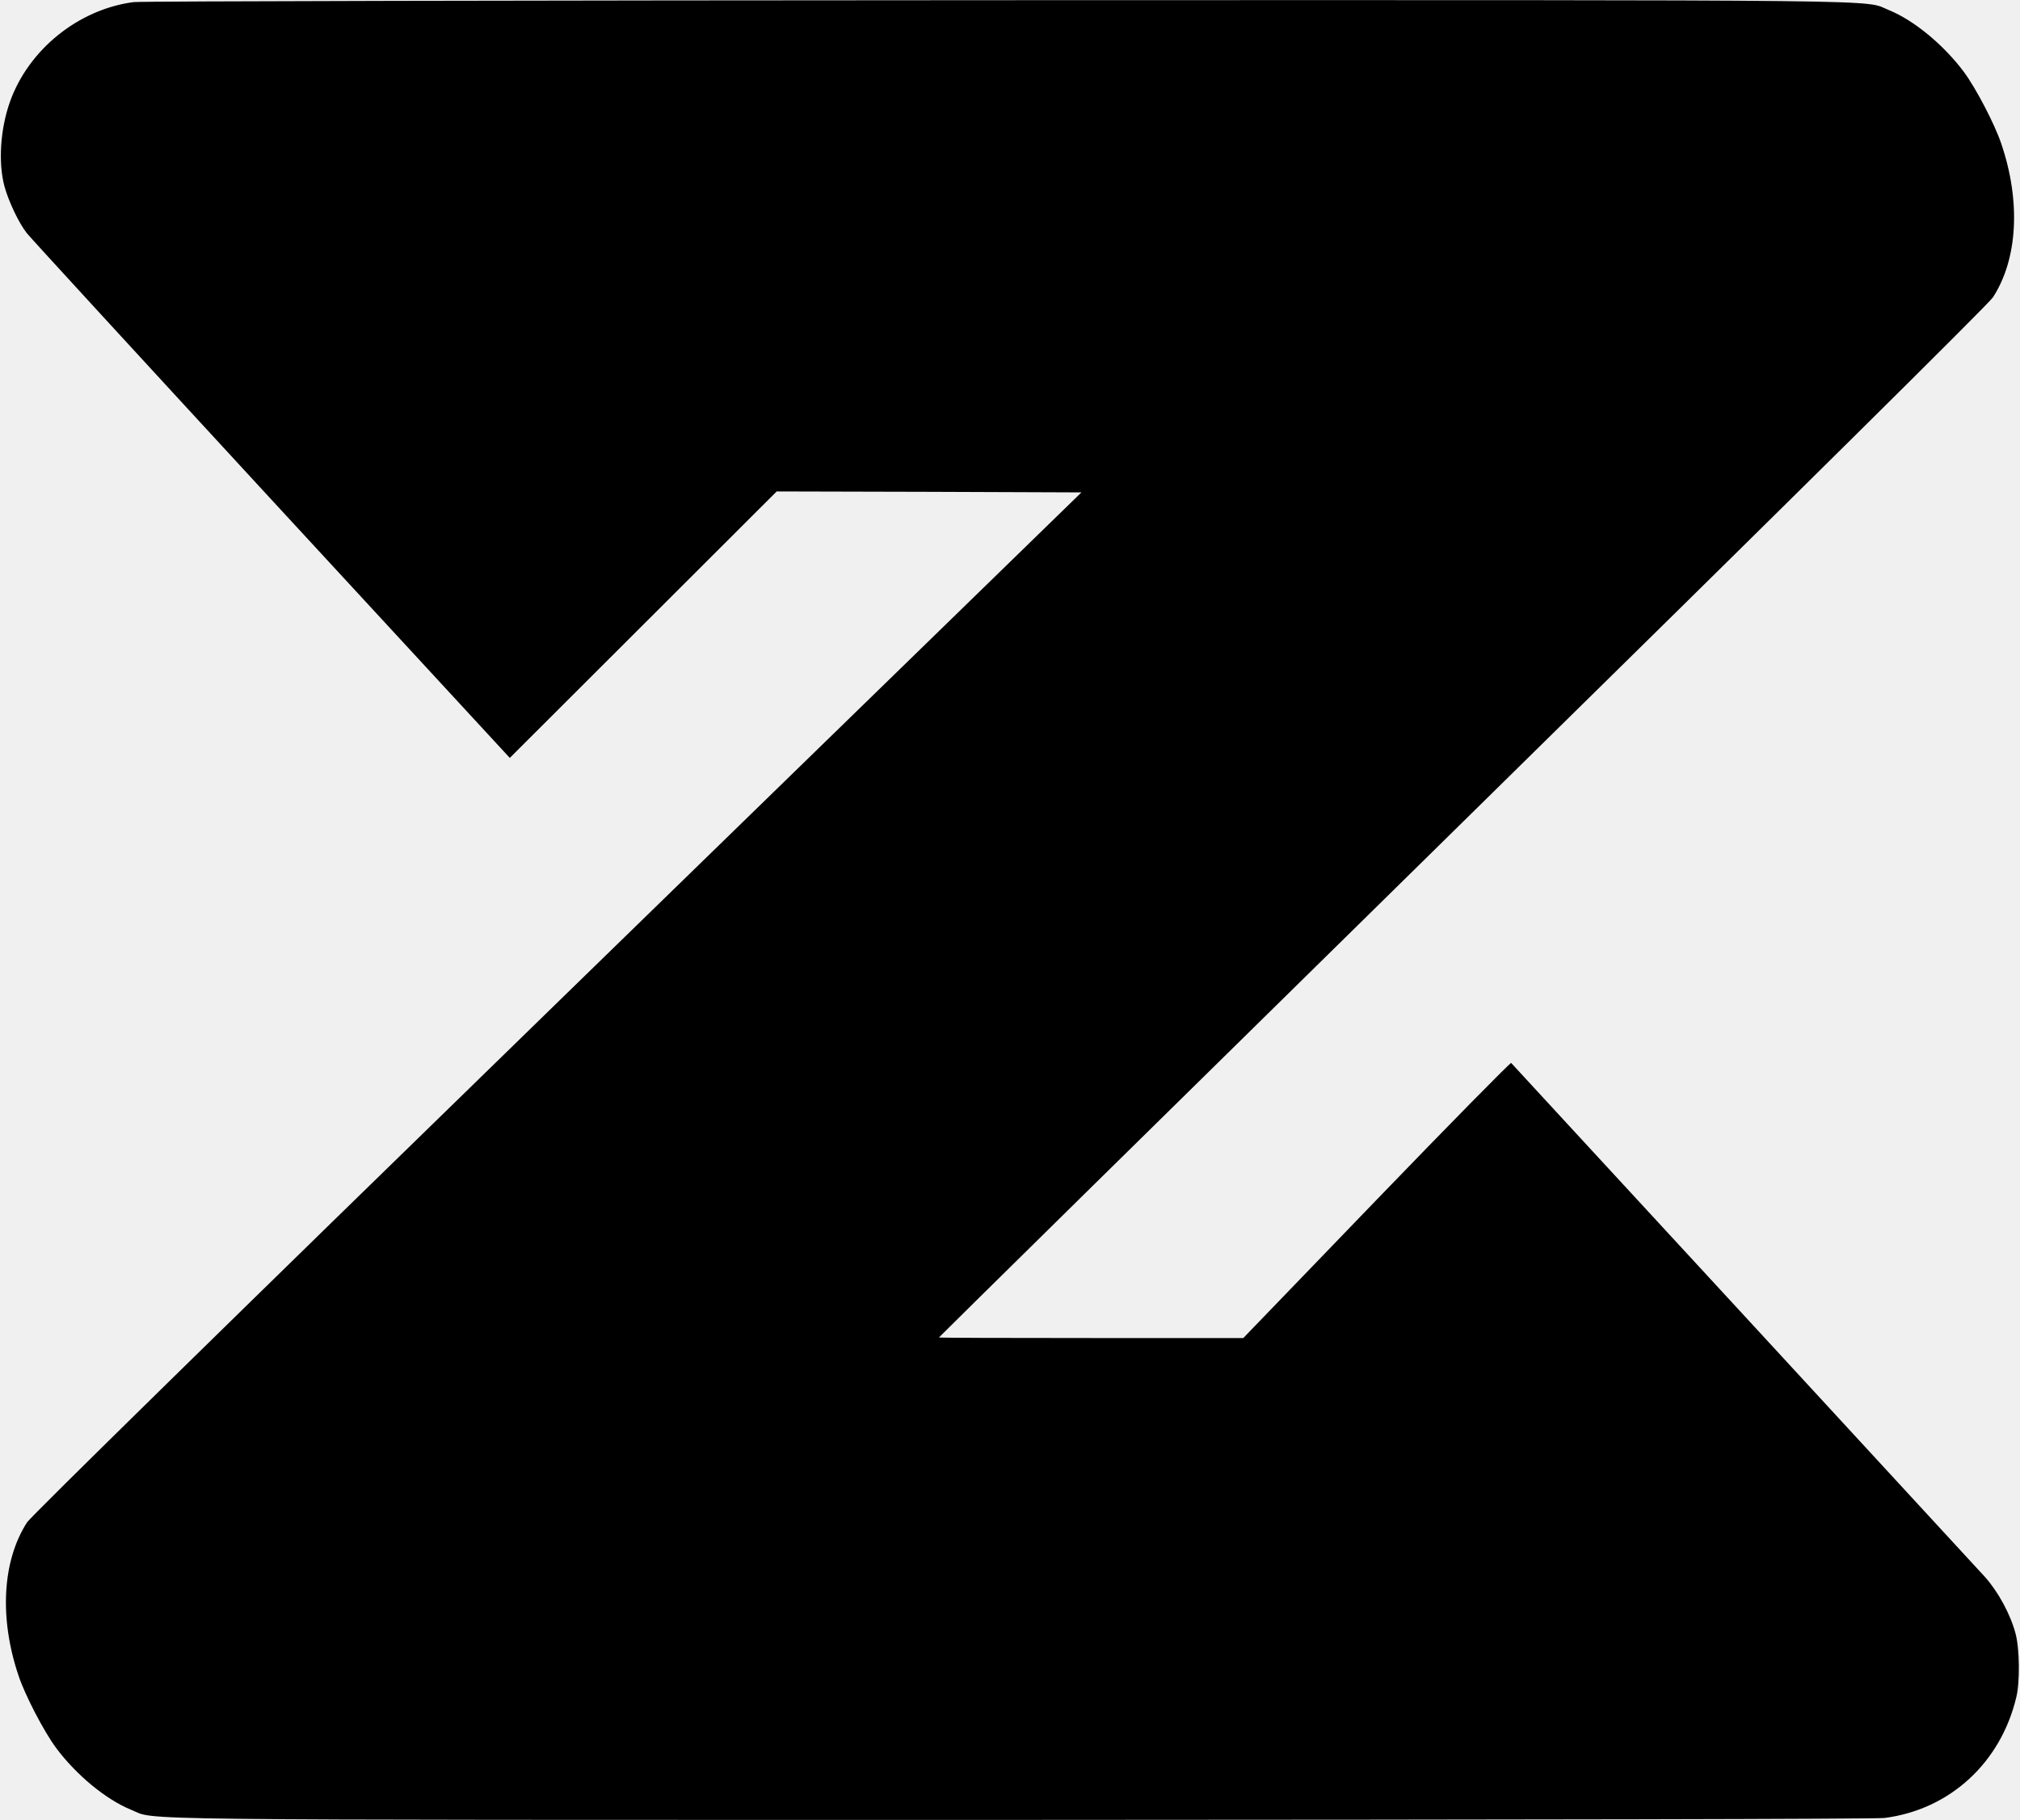
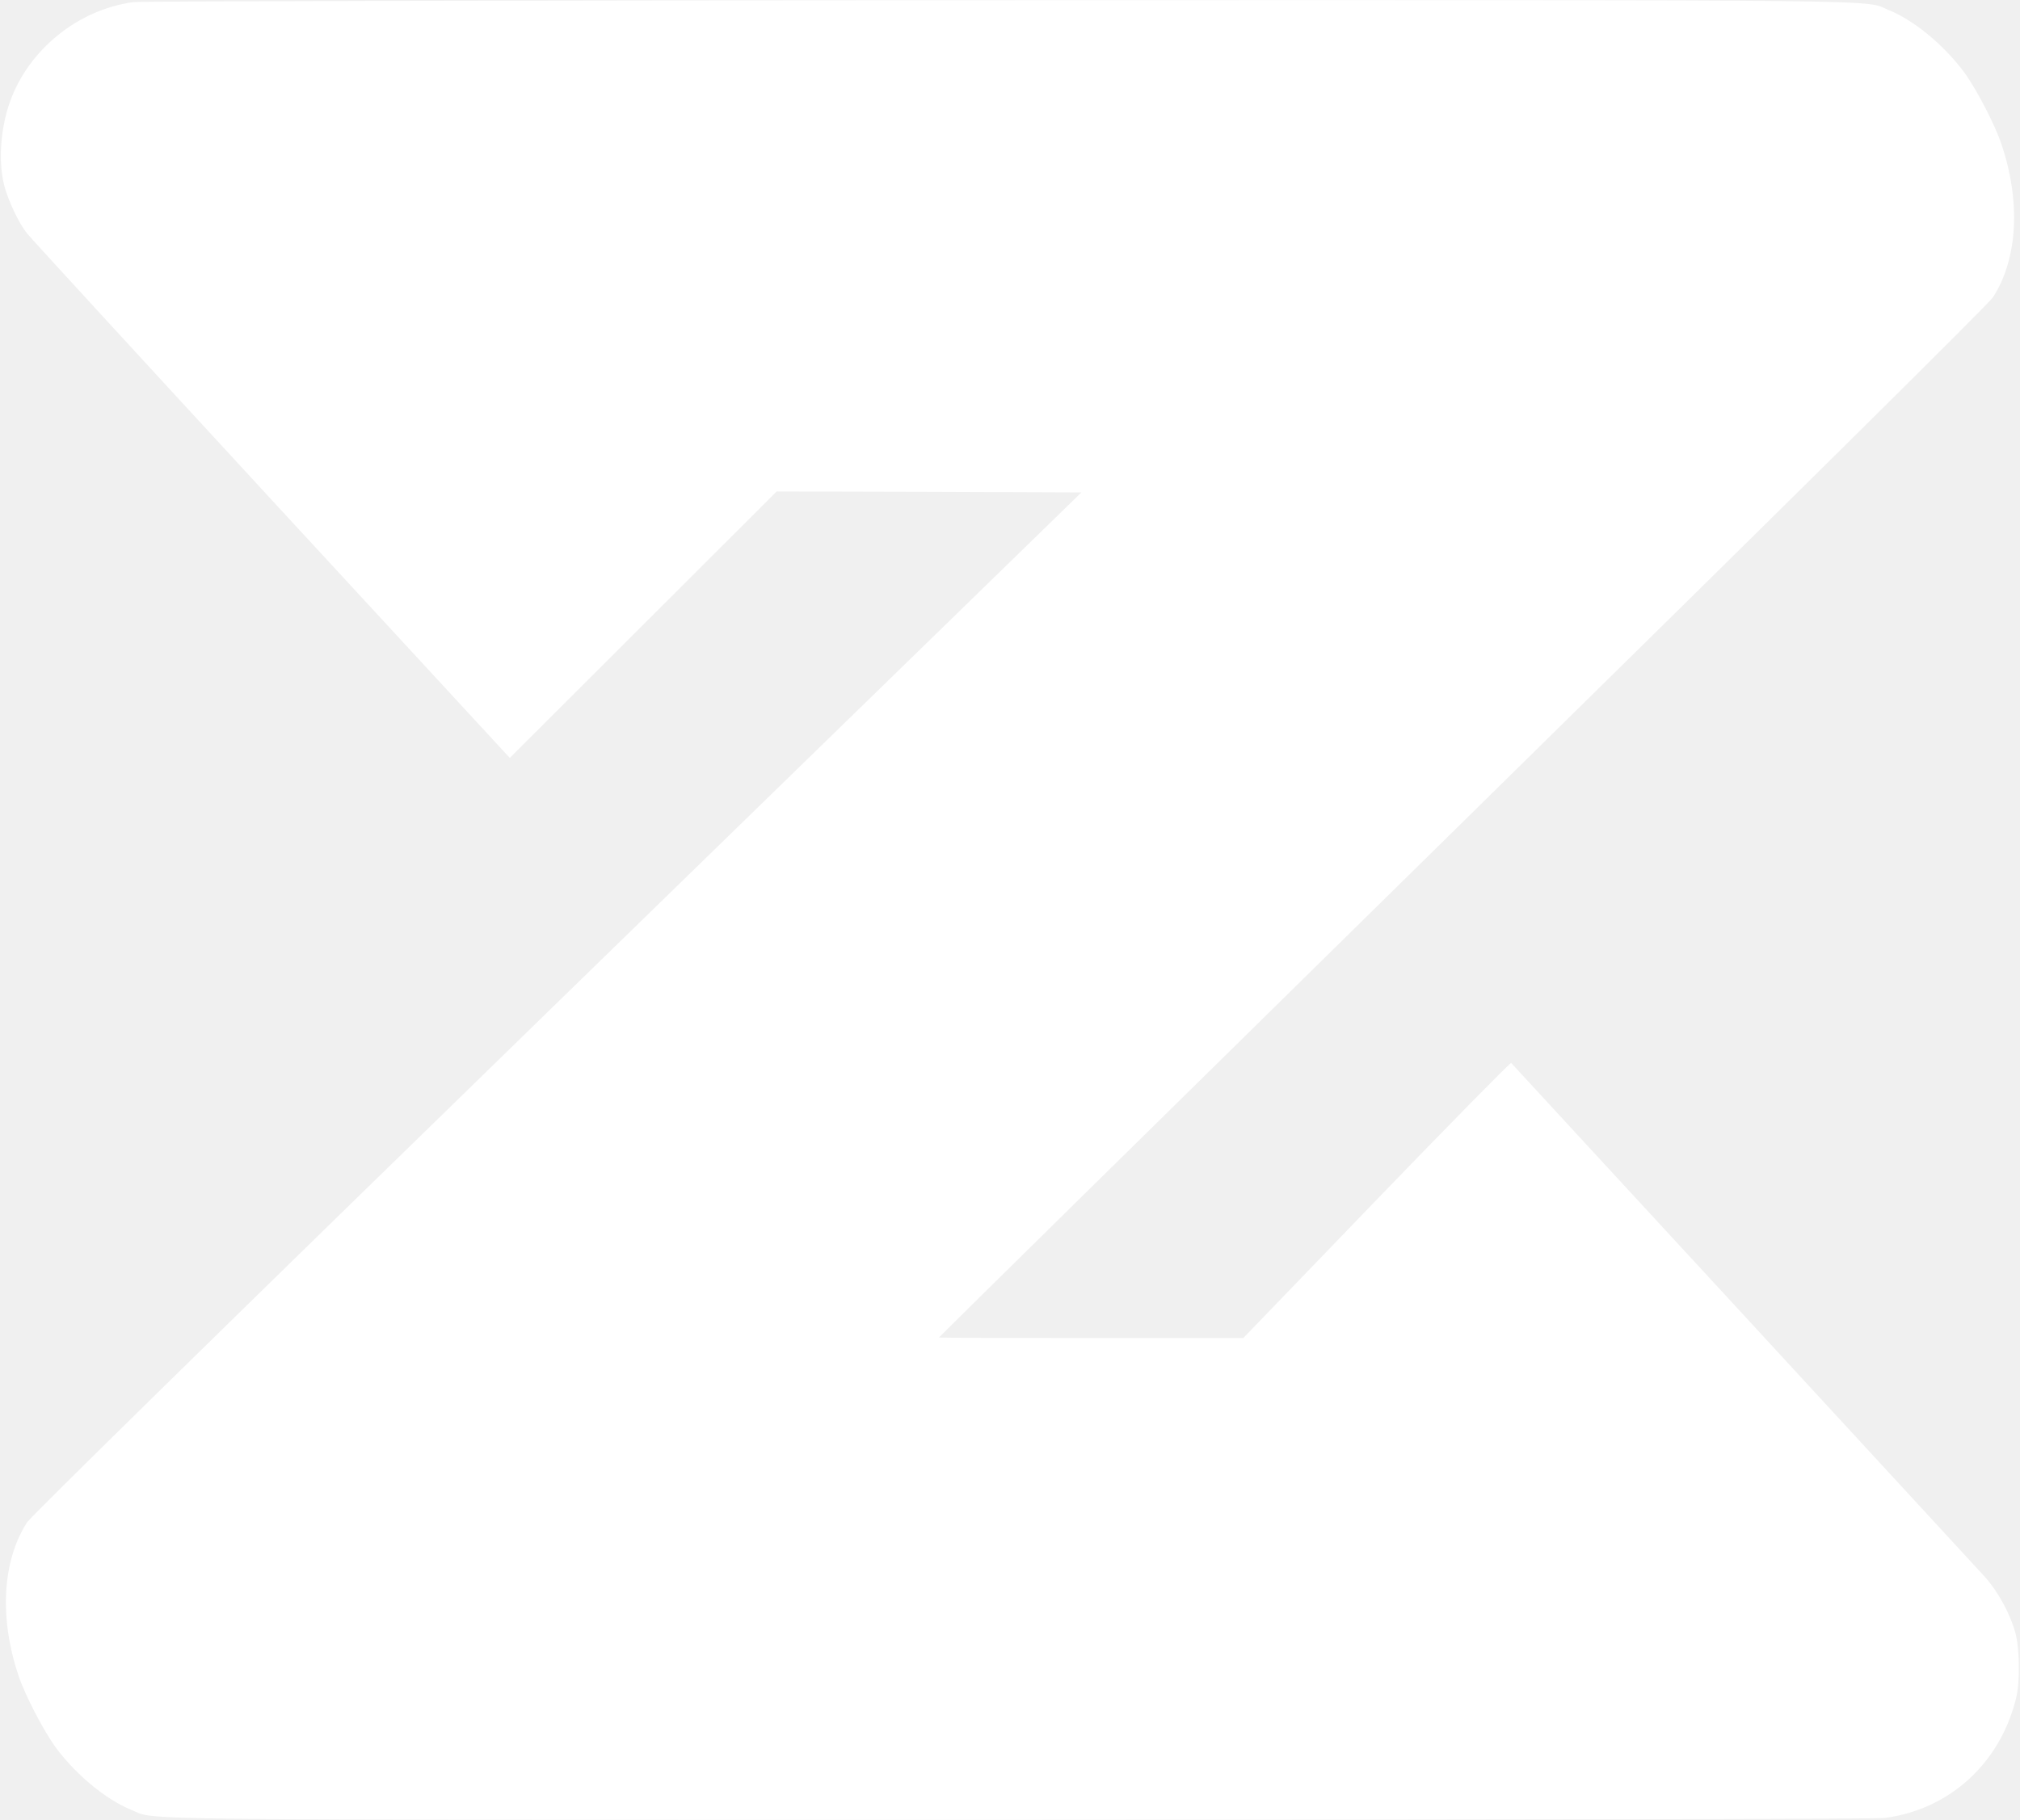
<svg xmlns="http://www.w3.org/2000/svg" version="1.0" width="1052pt" height="948pt" viewBox="0 0 1052 948" preserveAspectRatio="xMidYMid meet">
-   <g transform="translate(0,948) scale(0.1,-0.1)" fill="#000000" stroke="none">
+   <g transform="translate(0,948) scale(0.1,-0.1)" fill="#ffffff" stroke="none">
    <path d="M695 9469 c-287 -38 -546 -247 -643 -519 -50 -140 -62 -316 -29 -440 22 -80 75 -192 117 -245 17 -22 590 -646 1273 -1387 l1242 -1346 695 694 695 694 793 -2 794 -3 -2729 -2657 c-1740 -1694 -2740 -2675 -2762 -2708 -129 -200 -146 -499 -44 -800 34 -102 132 -290 195 -375 105 -141 260 -269 390 -322 139 -56 -176 -53 4628 -53 2616 1 4464 4 4505 10 340 44 605 288 686 630 19 79 17 251 -4 330 -27 102 -90 217 -159 295 -35 38 -603 655 -1262 1370 -659 715 -1202 1303 -1206 1308 -3 4 -319 -317 -701 -713 l-694 -720 -792 0 c-436 0 -793 1 -793 3 0 2 1227 1210 2728 2685 1687 1658 2740 2700 2761 2733 129 199 146 498 44 799 -34 102 -132 290 -195 375 -105 141 -260 269 -390 322 -140 56 178 53 -4638 52 -2445 -1 -4472 -5 -4505 -10z" />
  </g>
</svg>
